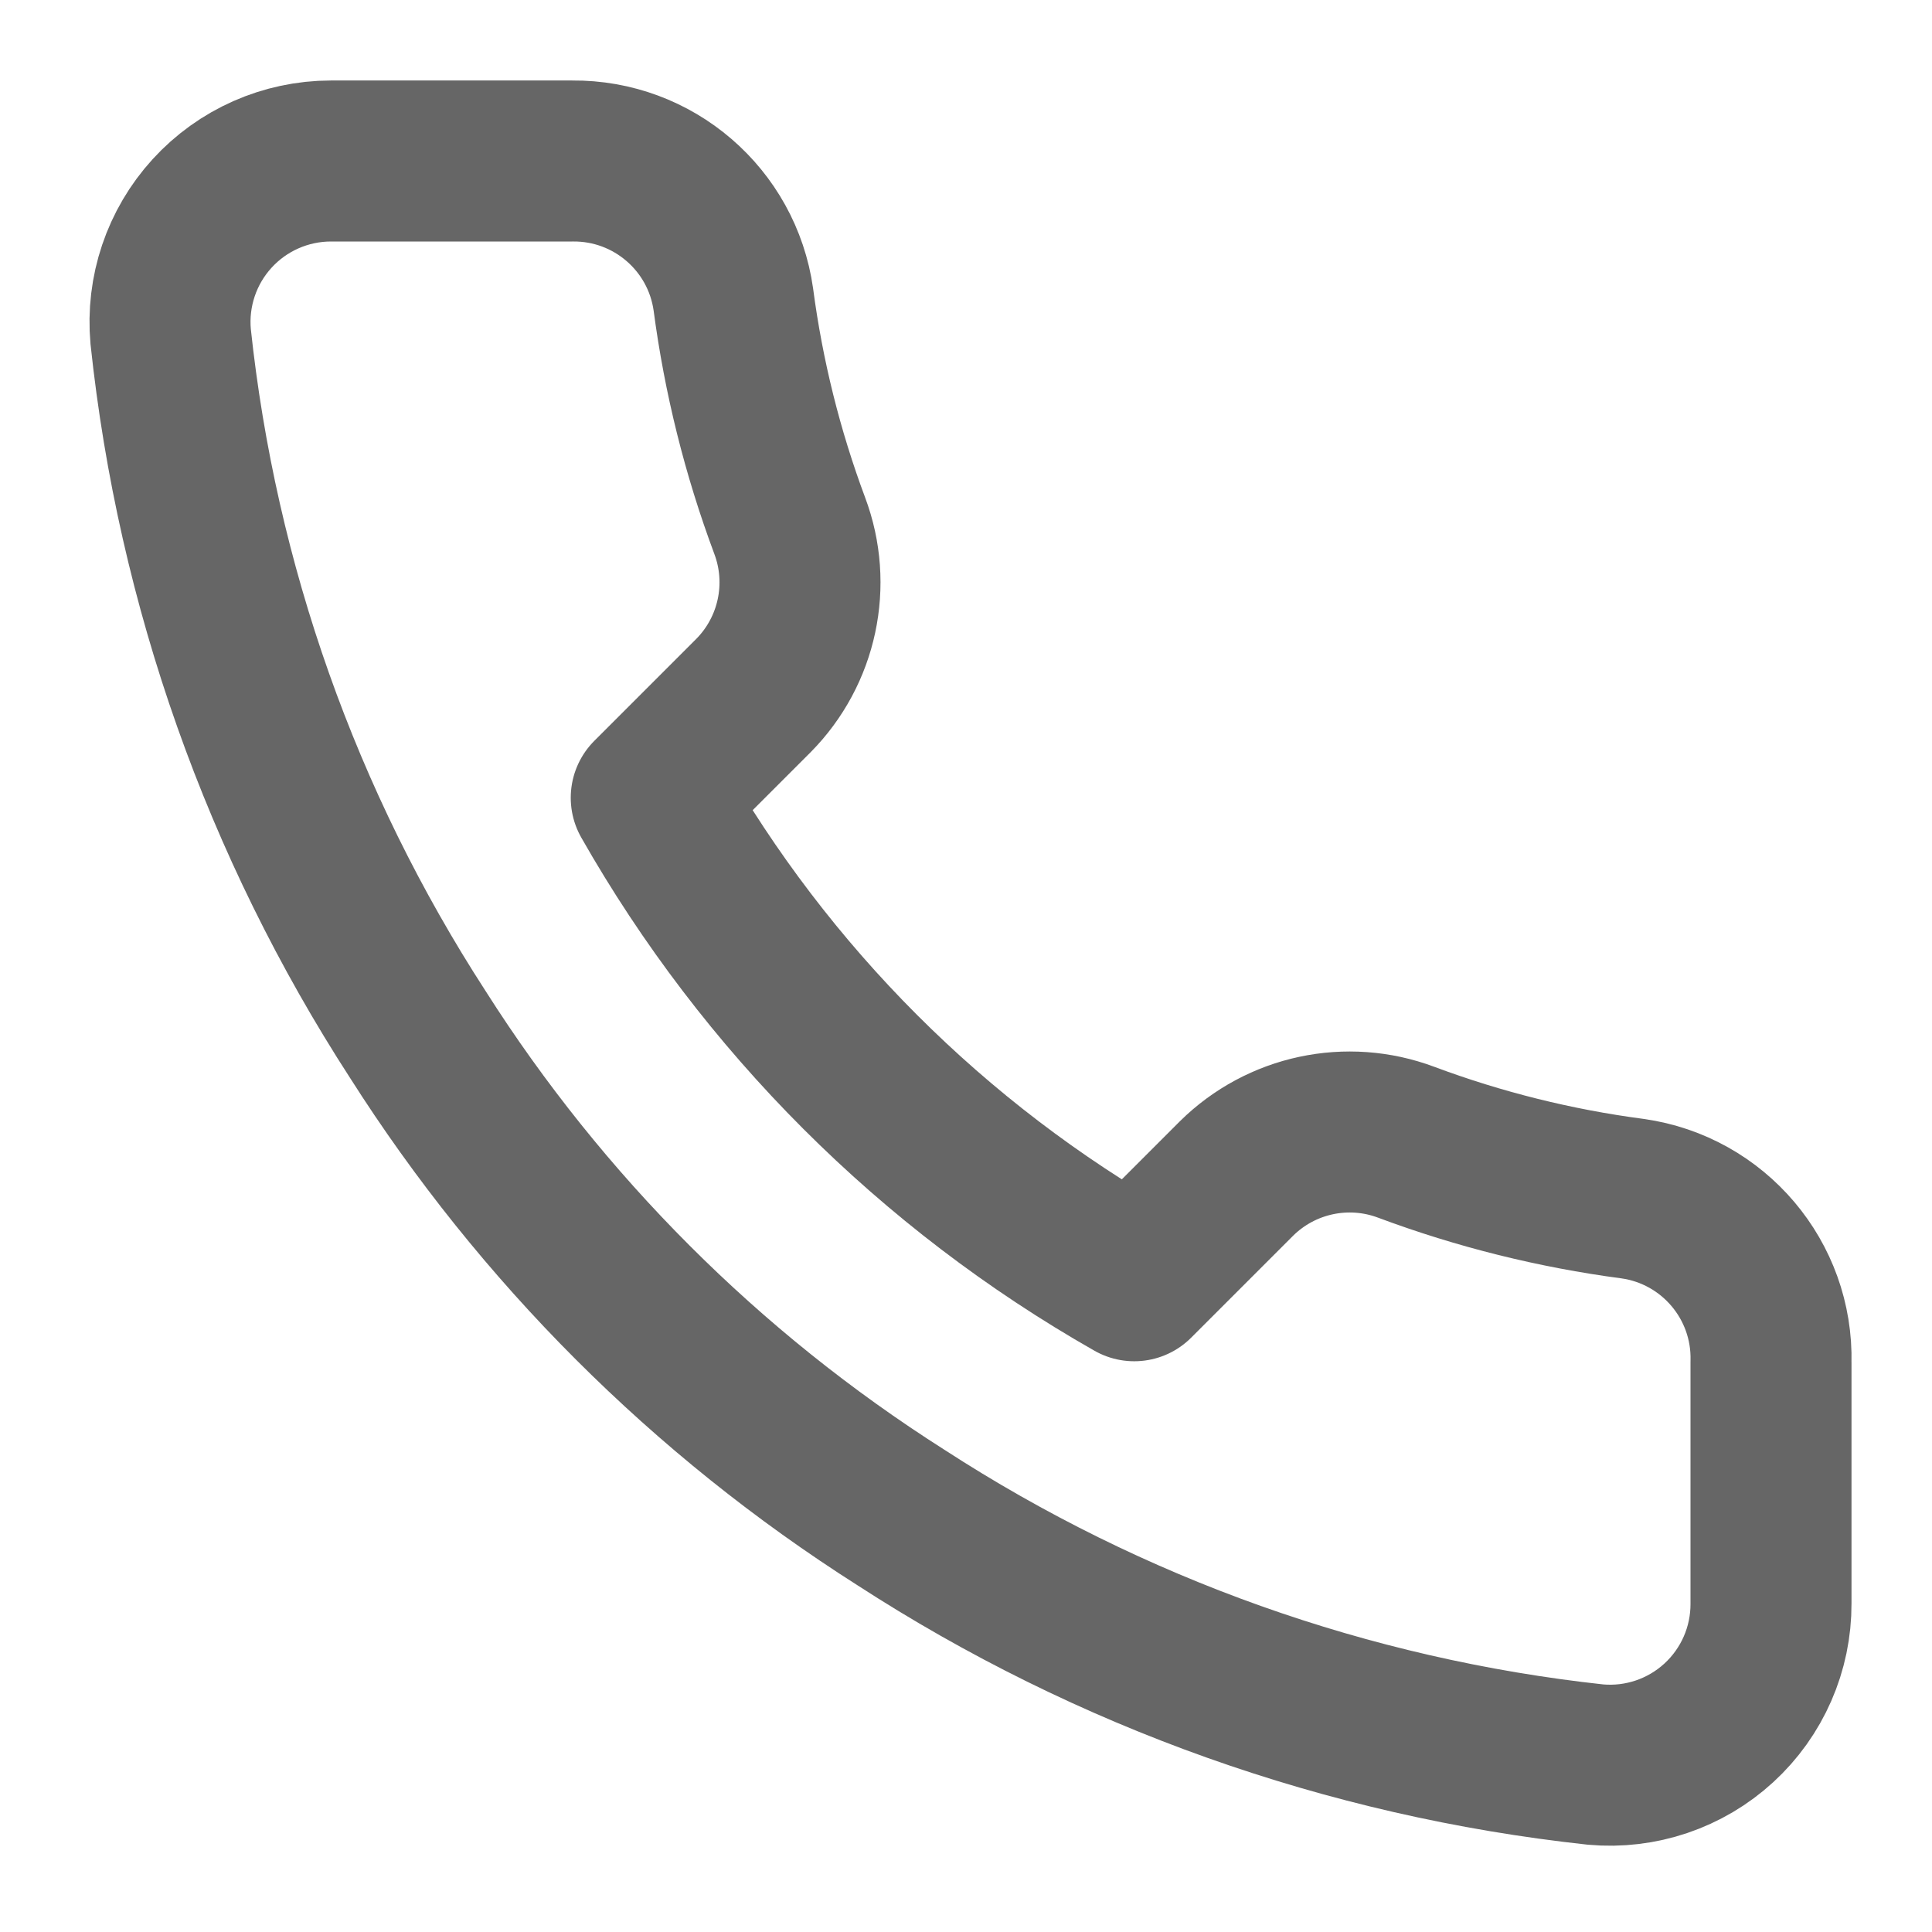
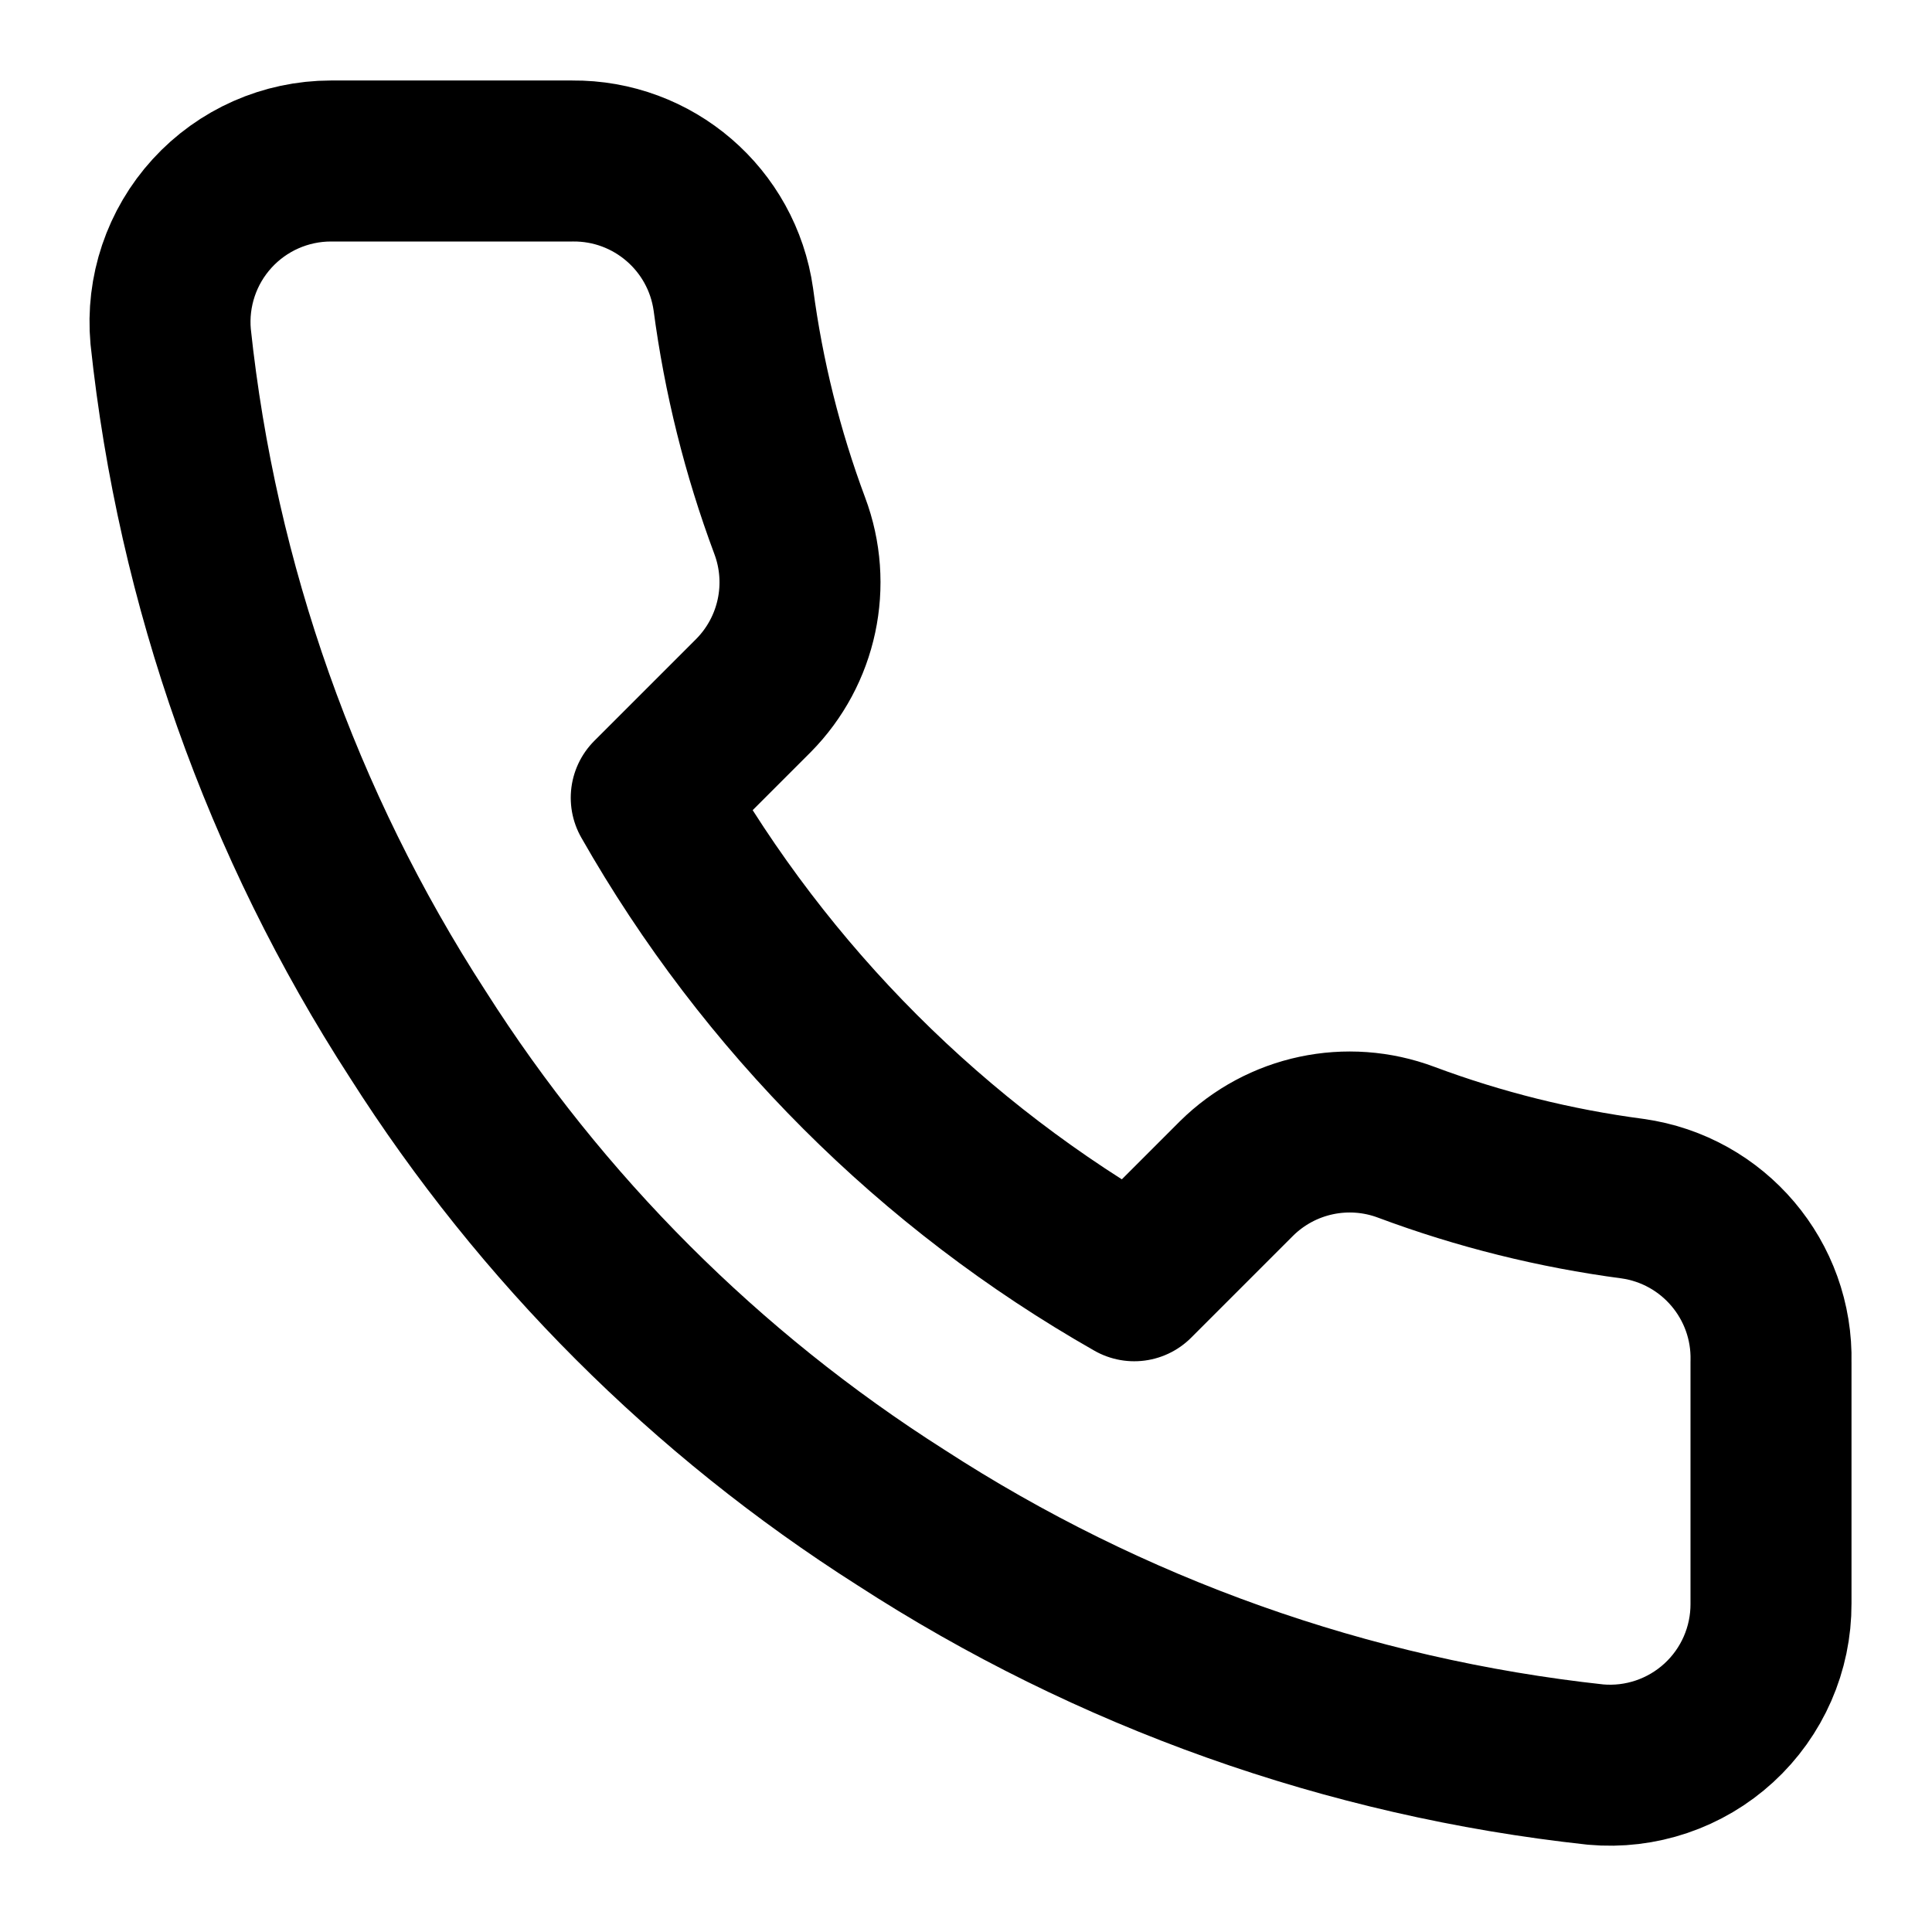
- <svg xmlns="http://www.w3.org/2000/svg" viewBox="0 0 24 24" fill="none" stroke="#666666" stroke-width="2" stroke-linecap="round" stroke-linejoin="round">
+ <svg xmlns="http://www.w3.org/2000/svg" viewBox="0 0 24 24" fill="none" stroke="currentColor" stroke-width="2" stroke-linecap="round" stroke-linejoin="round">
  <path d="M22 16.92v3a2 2 0 0 1-2.18 2 19.79 19.79 0 0 1-8.63-3.07 19.5 19.5 0 0 1-6-6 19.79 19.79 0 0 1-3.07-8.67A2 2 0 0 1 4.11 2h3a2 2 0 0 1 2 1.72 12.84 12.84 0 0 0 .7 2.81 2 2 0 0 1-.45 2.11L8.09 9.91a16 16 0 0 0 6 6l1.27-1.27a2 2 0 0 1 2.11-.45 12.84 12.84 0 0 0 2.81.7A2 2 0 0 1 22 16.92z" />
</svg>
